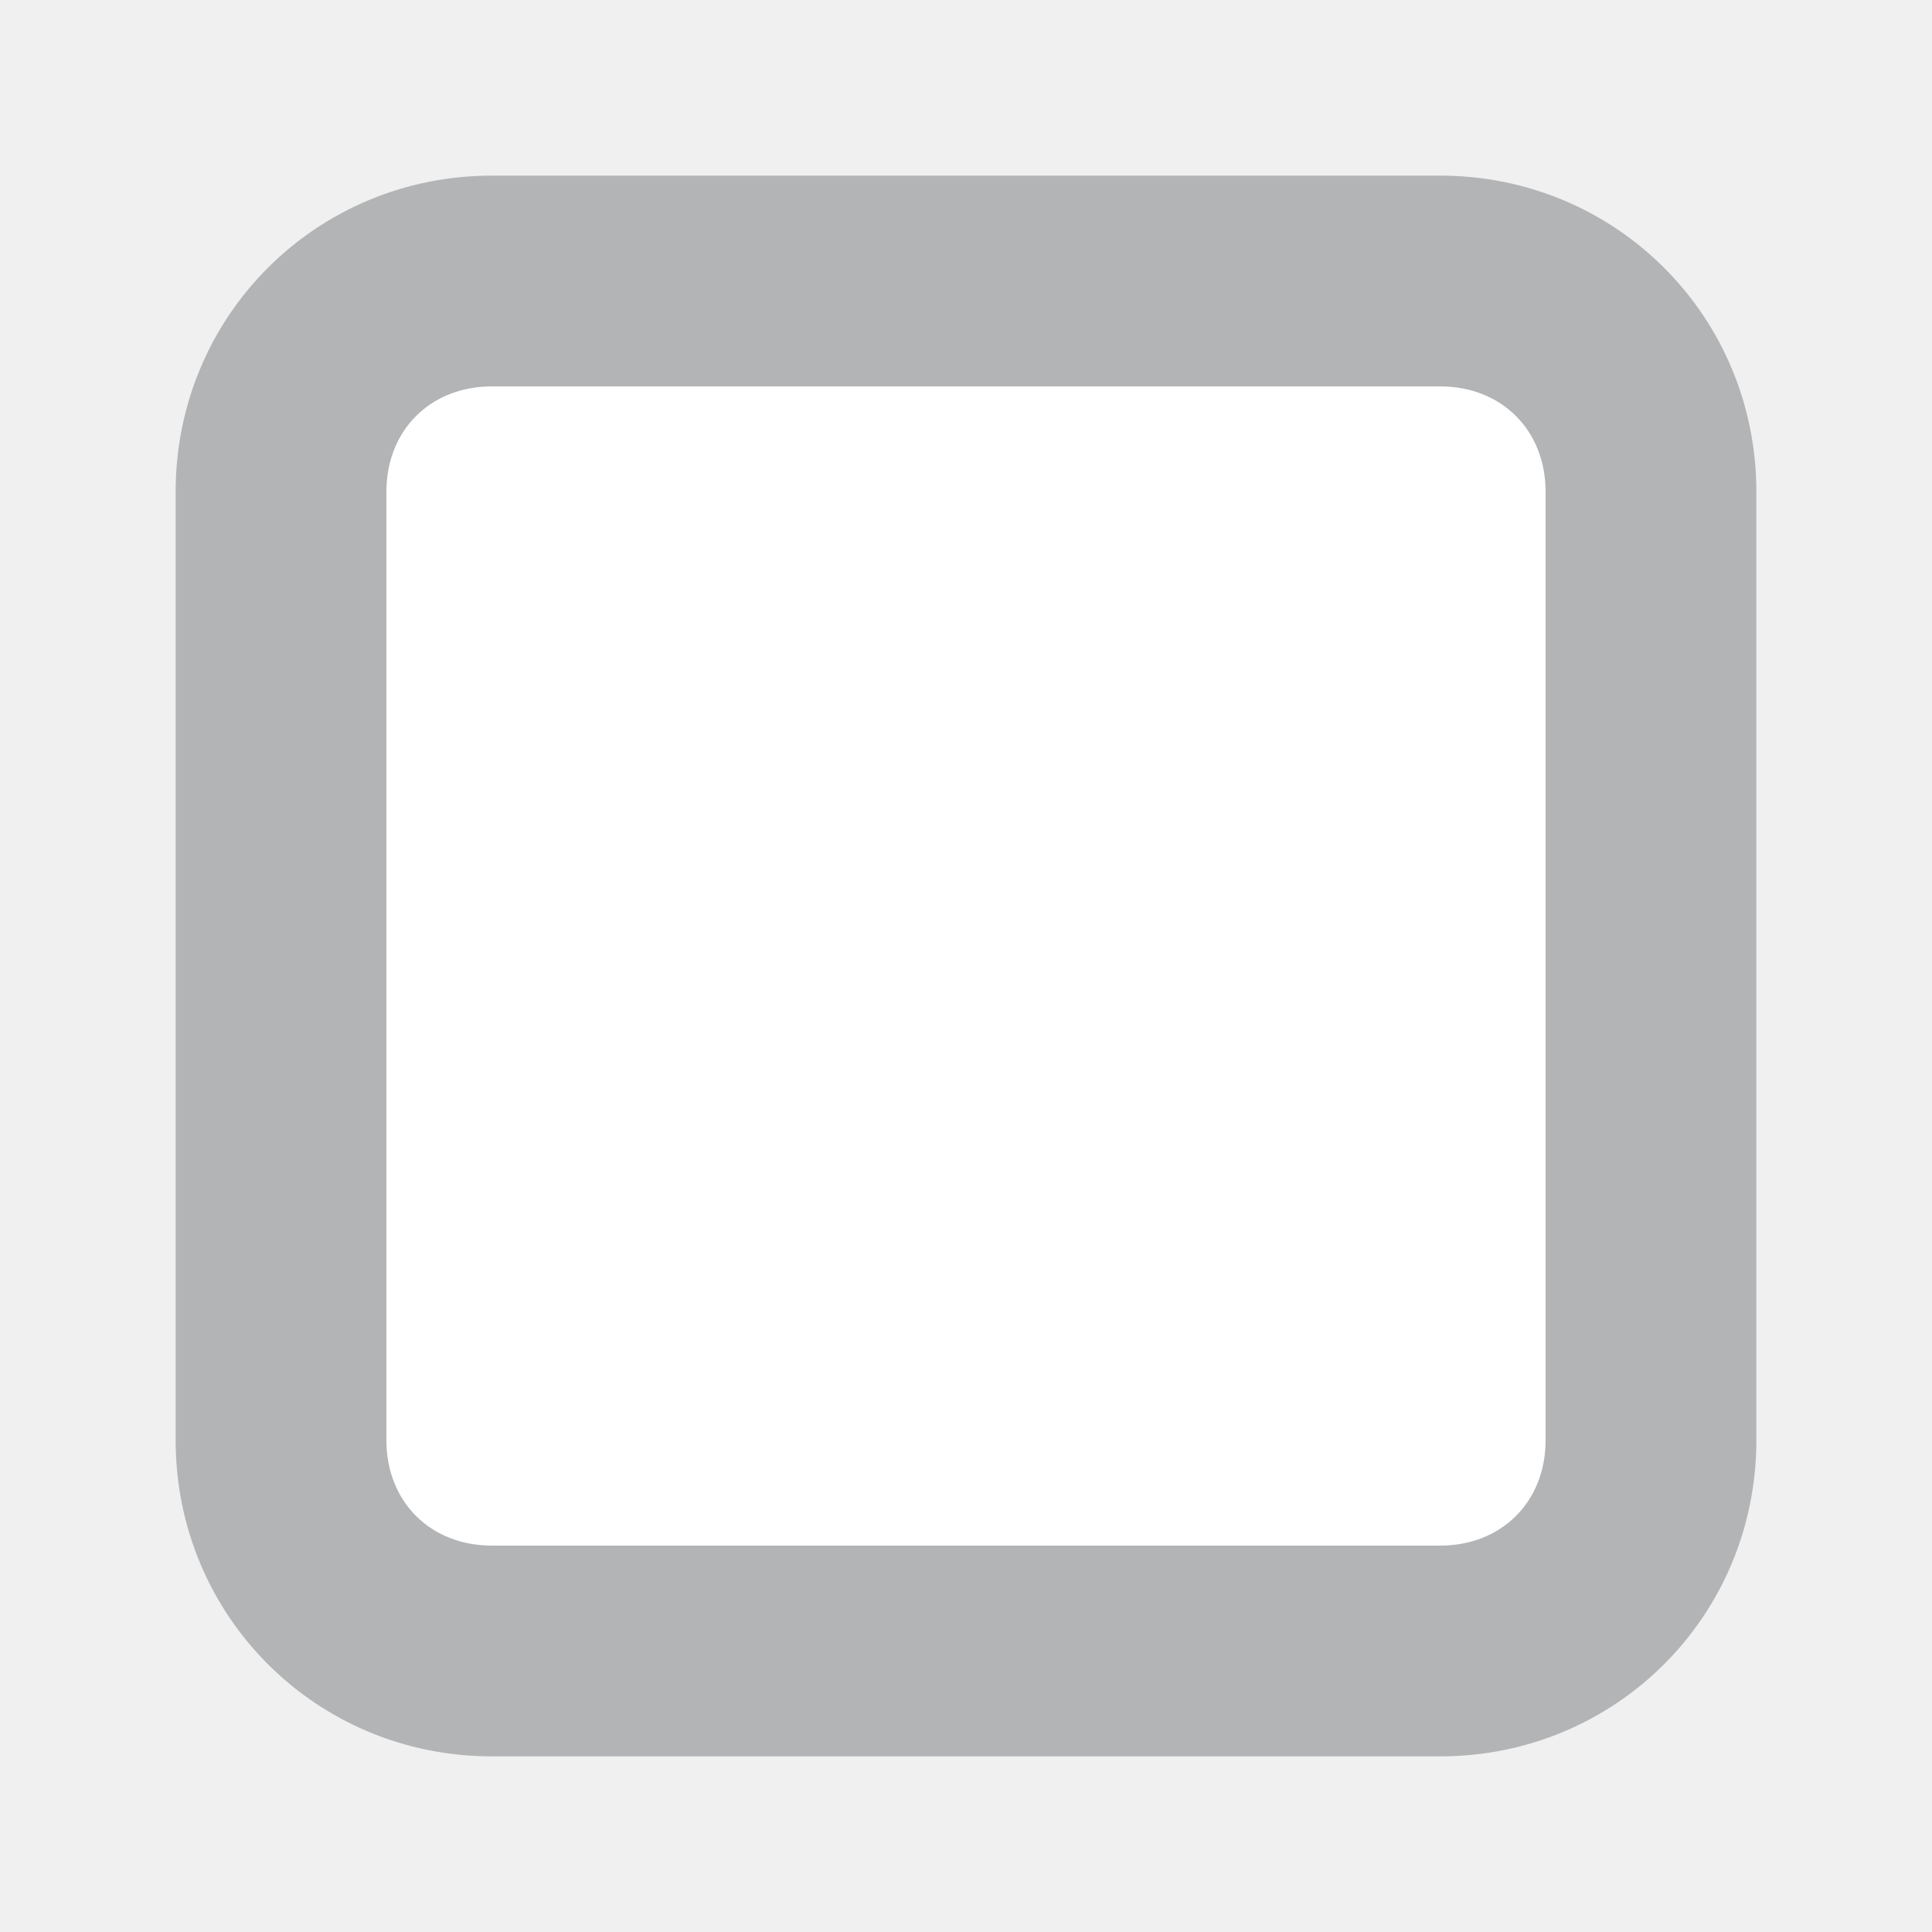
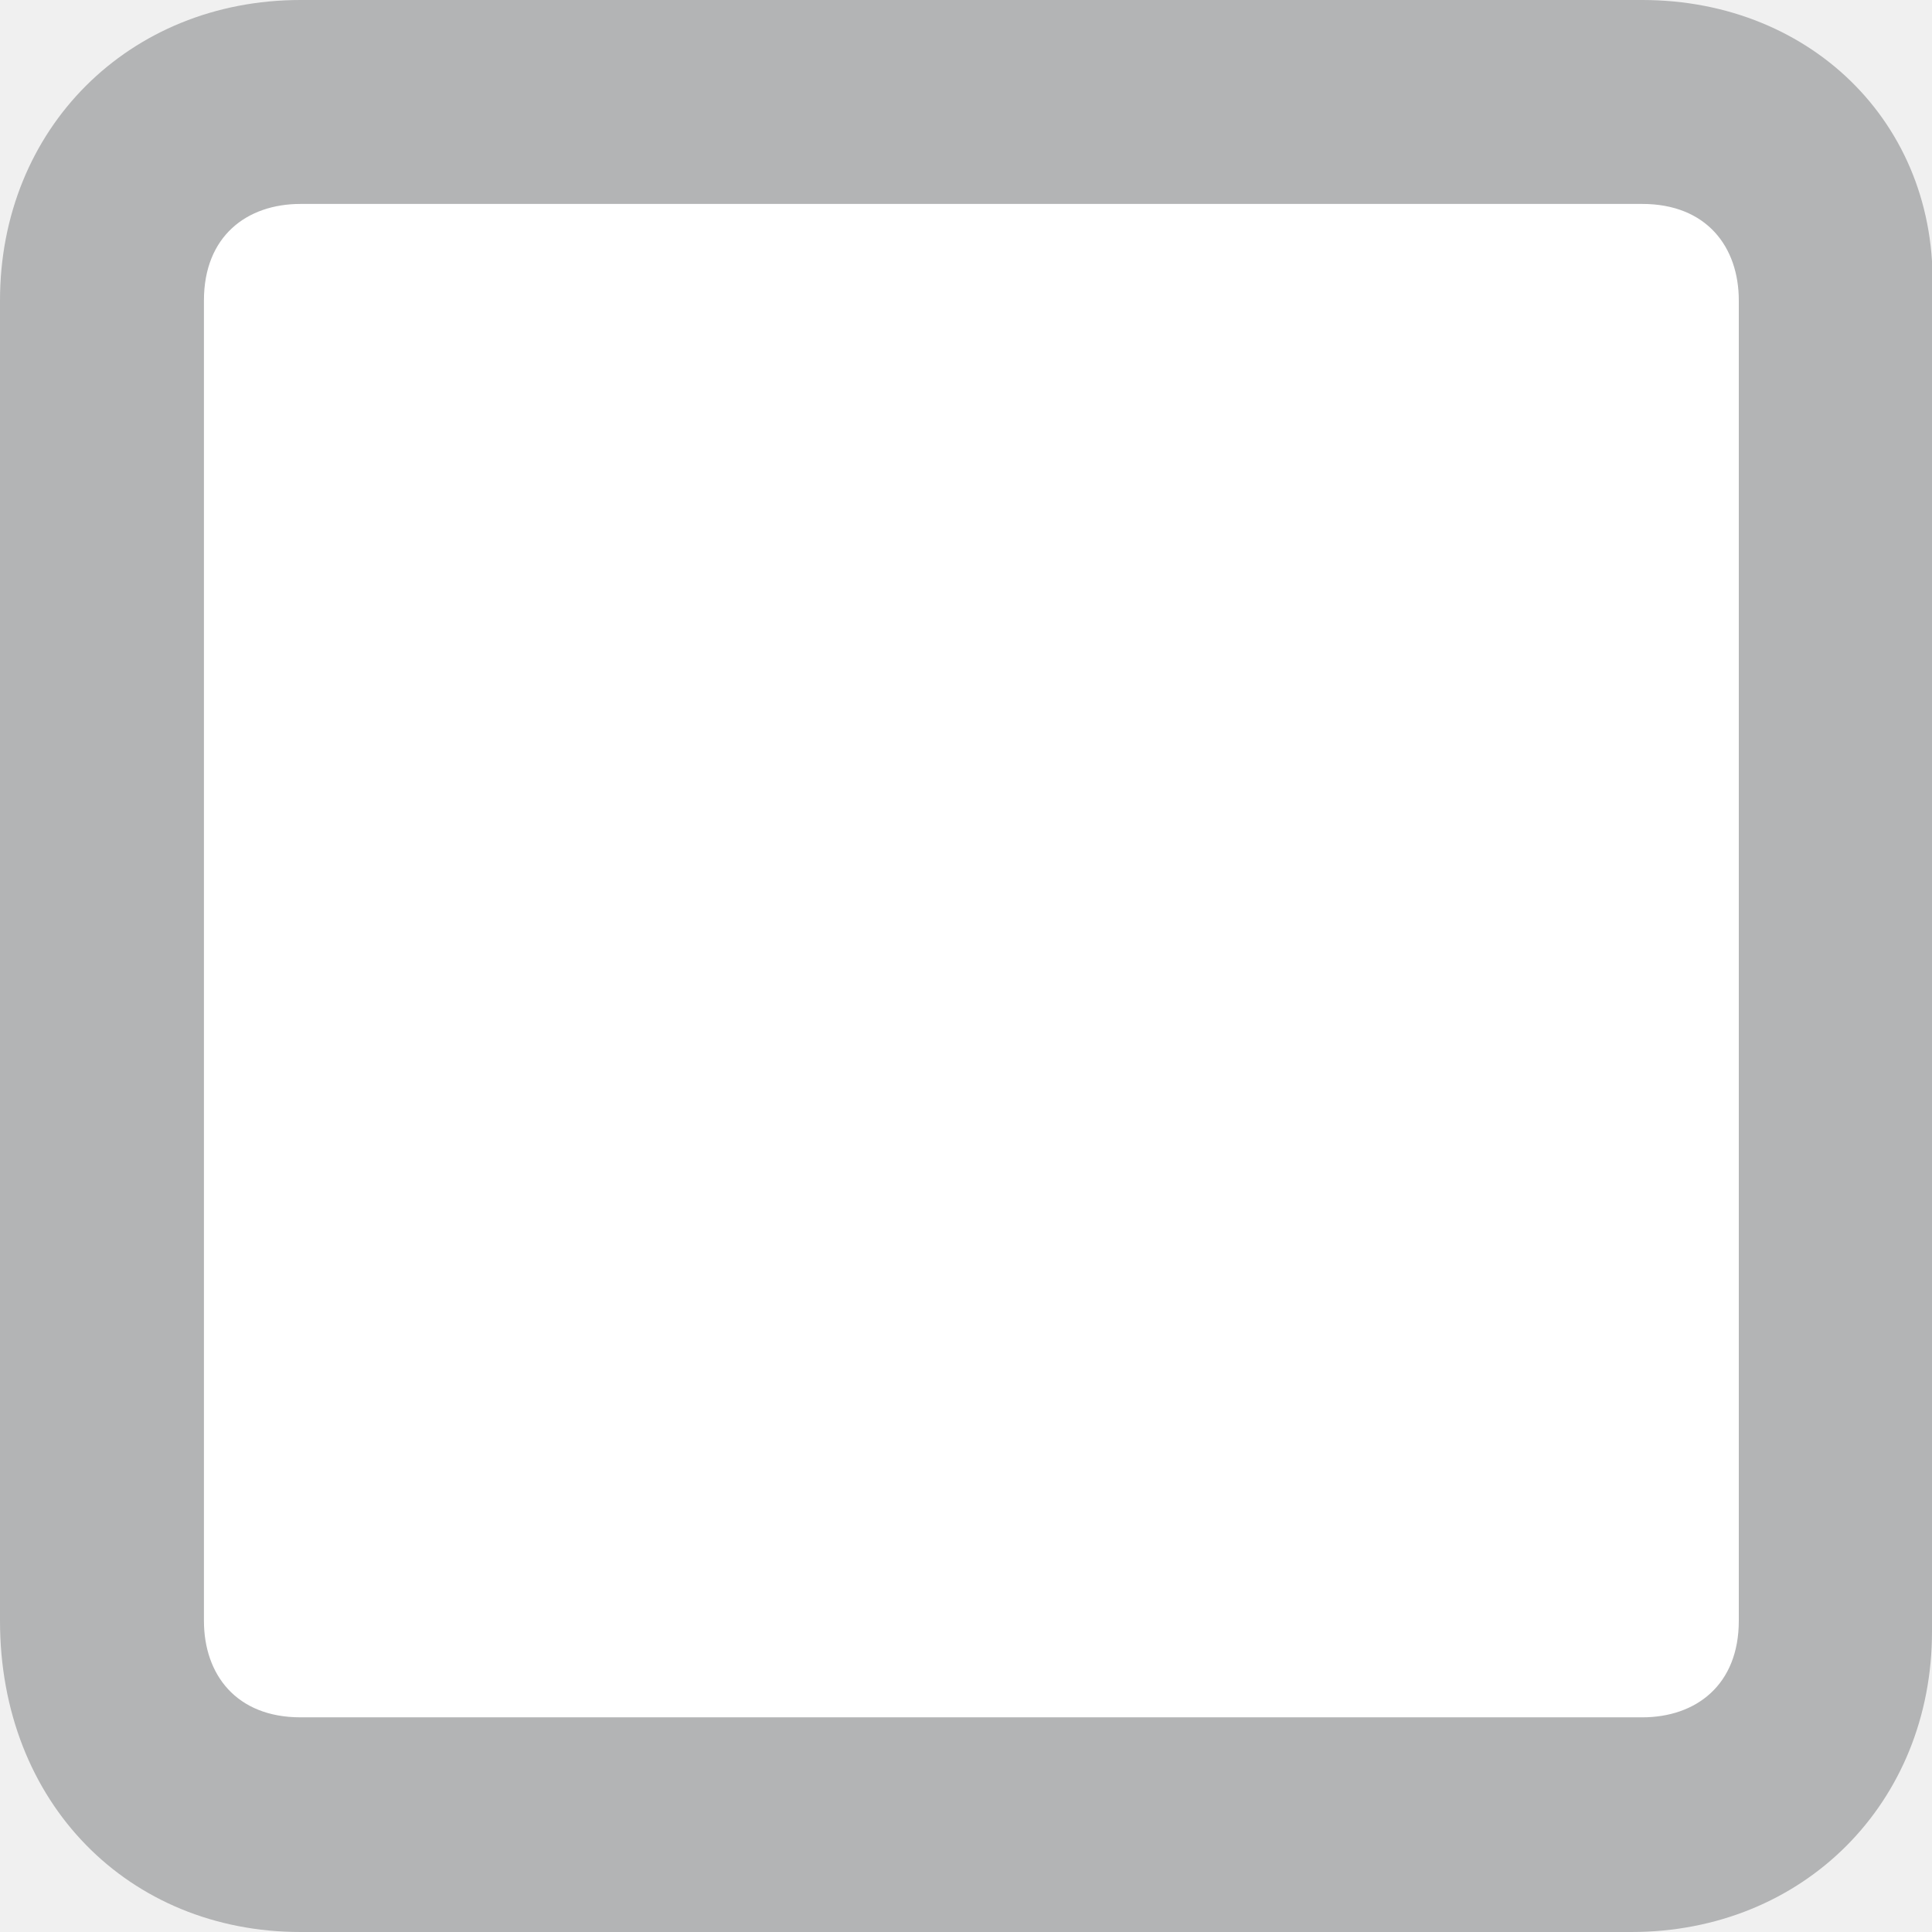
- <svg xmlns="http://www.w3.org/2000/svg" version="1.1" id="Layer_1" x="0px" y="0px" viewBox="0 0 22 22" style="enable-background:new 0 0 22 22;" xml:space="preserve">
+ <svg xmlns="http://www.w3.org/2000/svg" version="1.1" id="Layer_1" x="0px" y="0px" viewBox="0 0 18 18" style="enable-background:new 0 0 18 18;" xml:space="preserve">
  <style type="text/css">
	.st0{fill:#FFFFFF;}
	.st1{fill:#B3B4B5;}
</style>
  <g>
-     <path class="st0" d="M5.6,18.8c-1.3,0-2.4-1.1-2.4-2.4V5.6c0-1.3,1.1-2.4,2.4-2.4h10.8c1.3,0,2.4,1.1,2.4,2.4v10.8   c0,1.3-1.1,2.4-2.4,2.4H5.6z" />
-     <path class="st1" d="M16.4,4.4c0.7,0,1.2,0.5,1.2,1.2v10.8c0,0.7-0.5,1.2-1.2,1.2H5.6c-0.7,0-1.2-0.5-1.2-1.2V5.6   c0-0.7,0.5-1.2,1.2-1.2H16.4 M16.4,2H5.6C3.6,2,2,3.6,2,5.6v10.8c0,2,1.6,3.6,3.6,3.6h10.8c2,0,3.6-1.6,3.6-3.6V5.6   C20,3.6,18.4,2,16.4,2L16.4,2z" />
+     <path class="st0" d="M2.8,17.1c-1,0-1.9-0.9-1.9-1.9V2.8c0-1,0.9-1.9,1.9-1.9h12.4c1,0,1.9,0.9,1.9,1.9v12.3c0,1-0.9,1.9-1.9,1.9   H2.8V17.1z" />
+     <path class="st1" d="M15.3,1.9c0.6,0,0.9,0.4,0.9,0.9v12.3c0,0.6-0.4,0.9-0.9,0.9H2.8c-0.6,0-0.9-0.4-0.9-0.9V2.8   c0-0.6,0.4-0.9,0.9-0.9H15.3 M15.3,0H2.8C1.2,0,0,1.2,0,2.8v12.3C0,16.8,1.2,18,2.8,18h12.4c1.6,0,2.8-1.2,2.8-2.8V2.8   C18.1,1.2,16.9,0,15.3,0L15.3,0z" />
  </g>
</svg>
